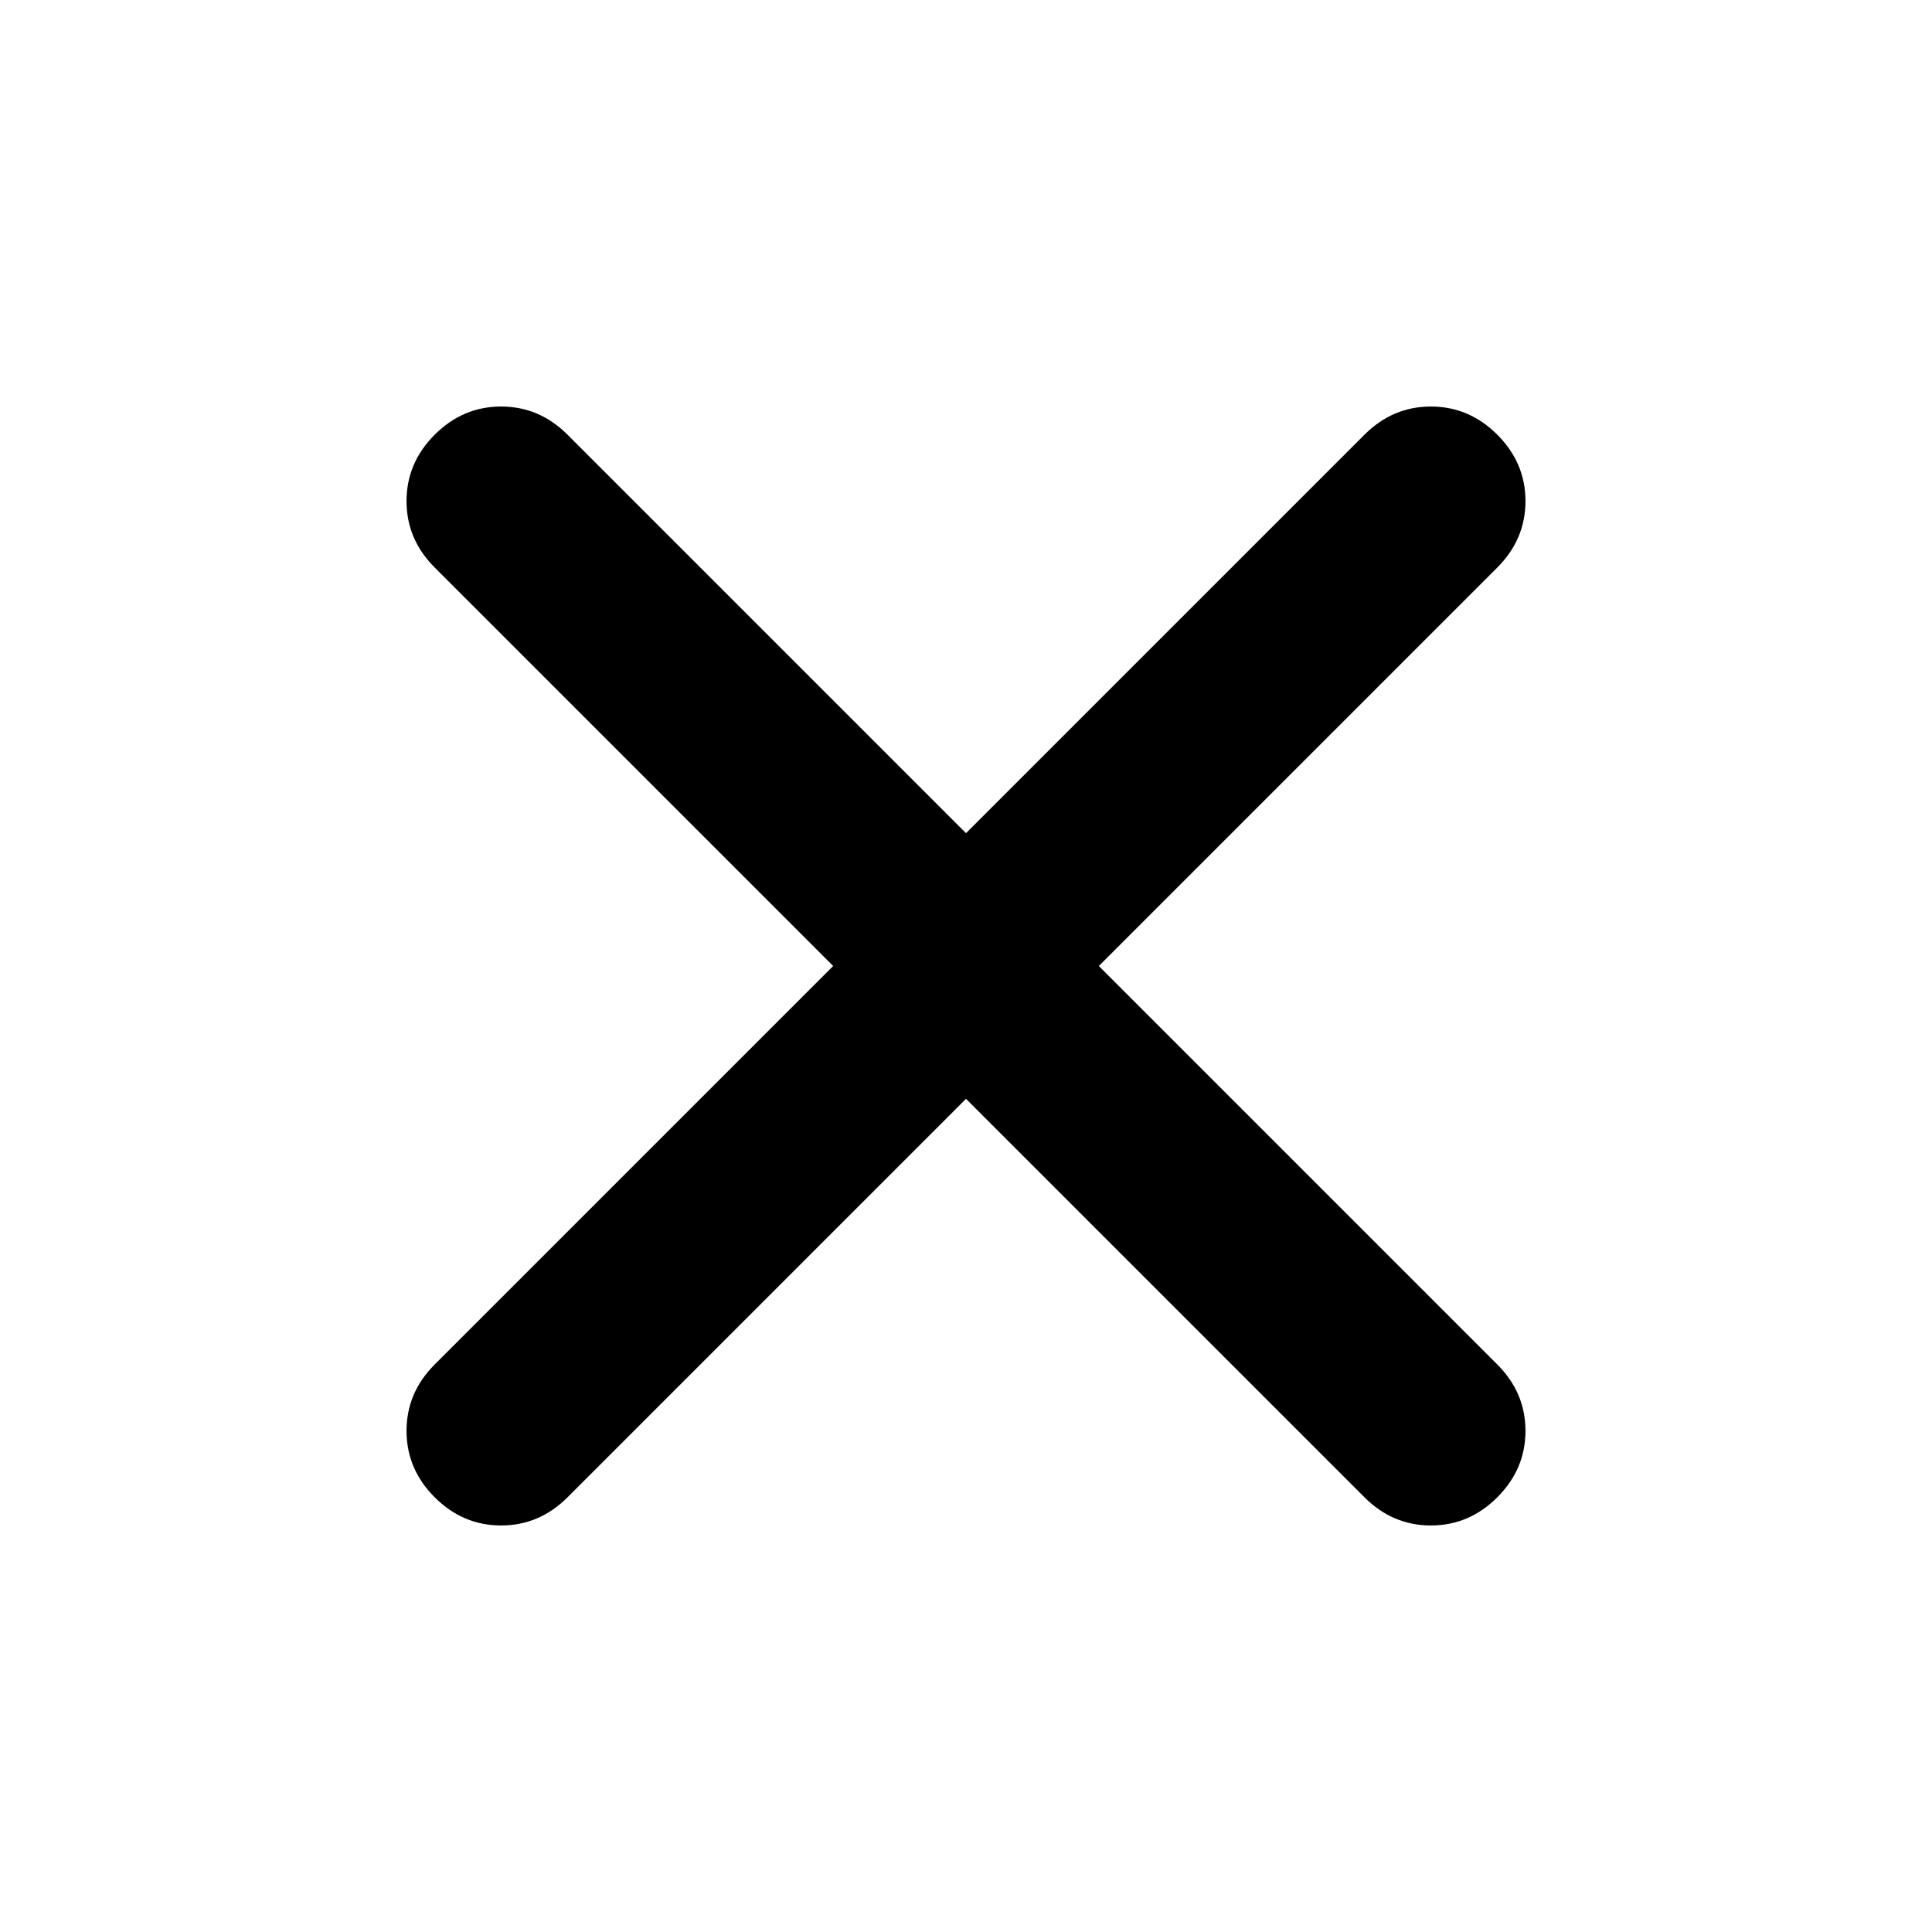
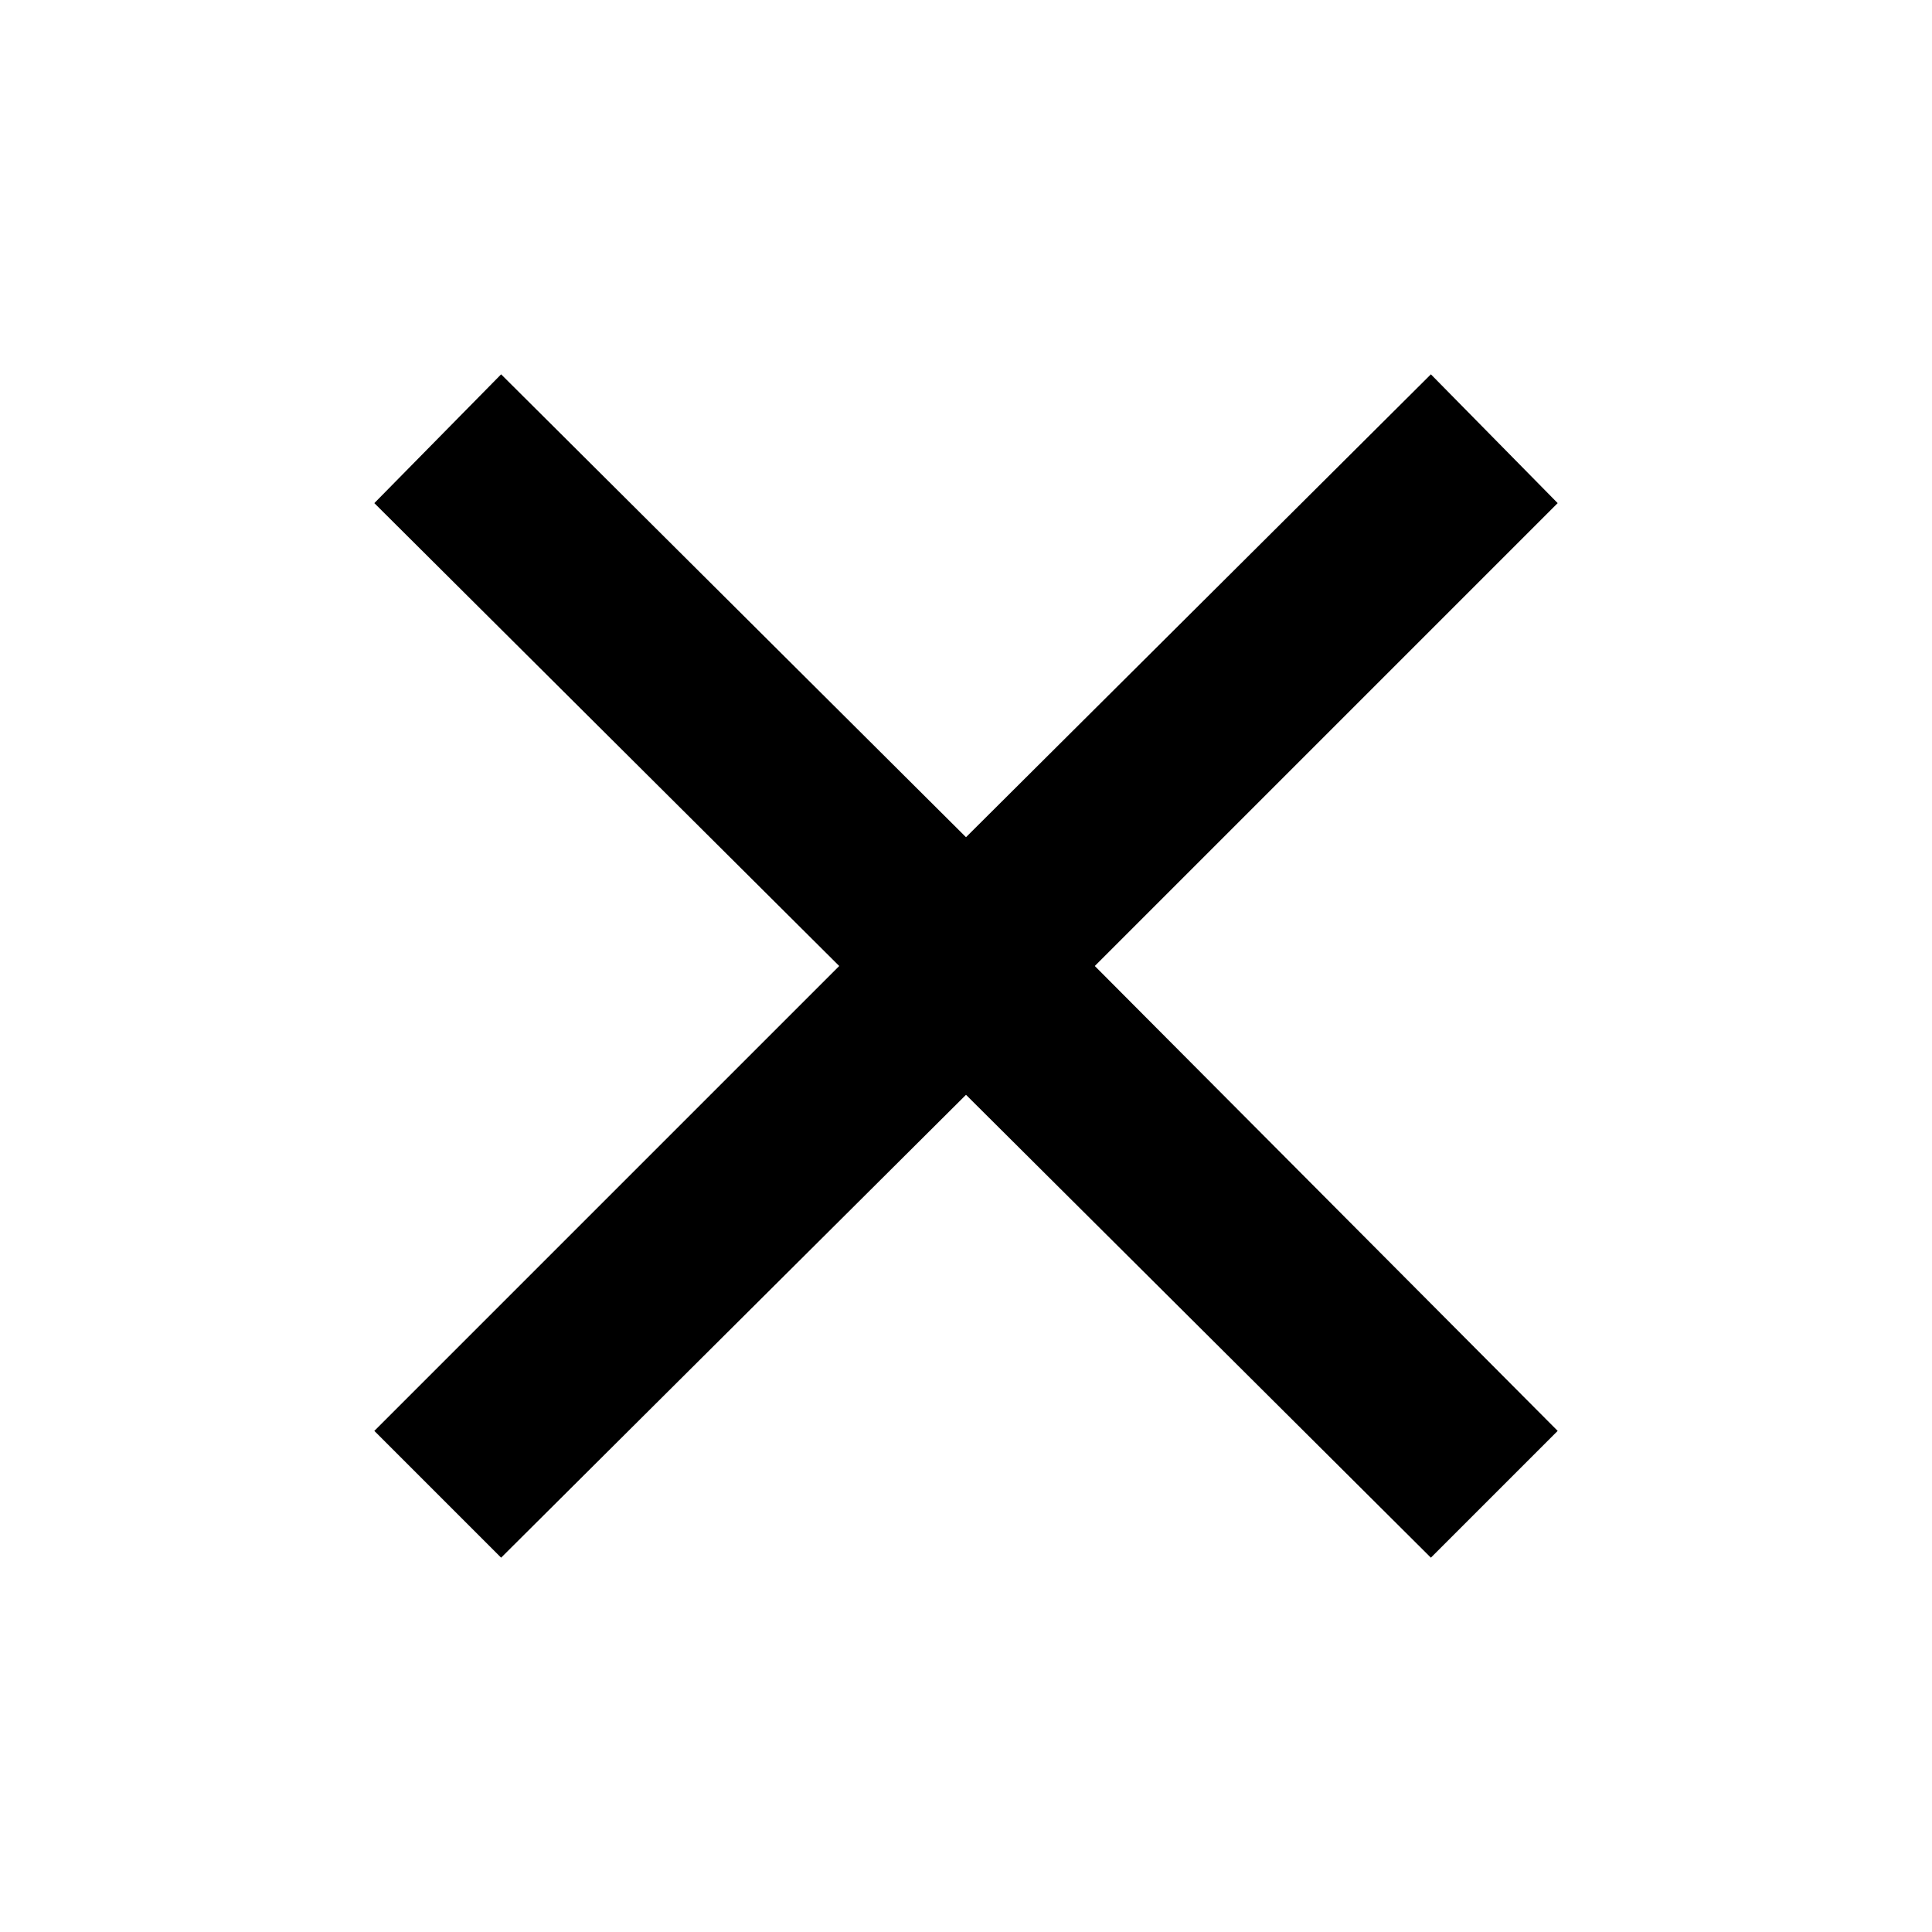
<svg xmlns="http://www.w3.org/2000/svg" height="48px" viewBox="0 -960 960 960" width="48px" fill="#000000">
-   <path d="M480-414 282-216q-14 14-33 14t-33-14q-14-14-14-33t14-33l198-198-198-198q-14-14-14-33t14-33q14-14 33-14t33 14l198 198 198-198q14-14 33-14t33 14q14 14 14 33t-14 33L546-480l198 198q14 14 14 33t-14 33q-14 14-33 14t-33-14L480-414Z" />
+   <path d="m249-186-63-63 231-231-231-230 63-64 231 230 231-230 63 64-230 230 230 231-63 63-231-230-231 230Z" />
</svg>
